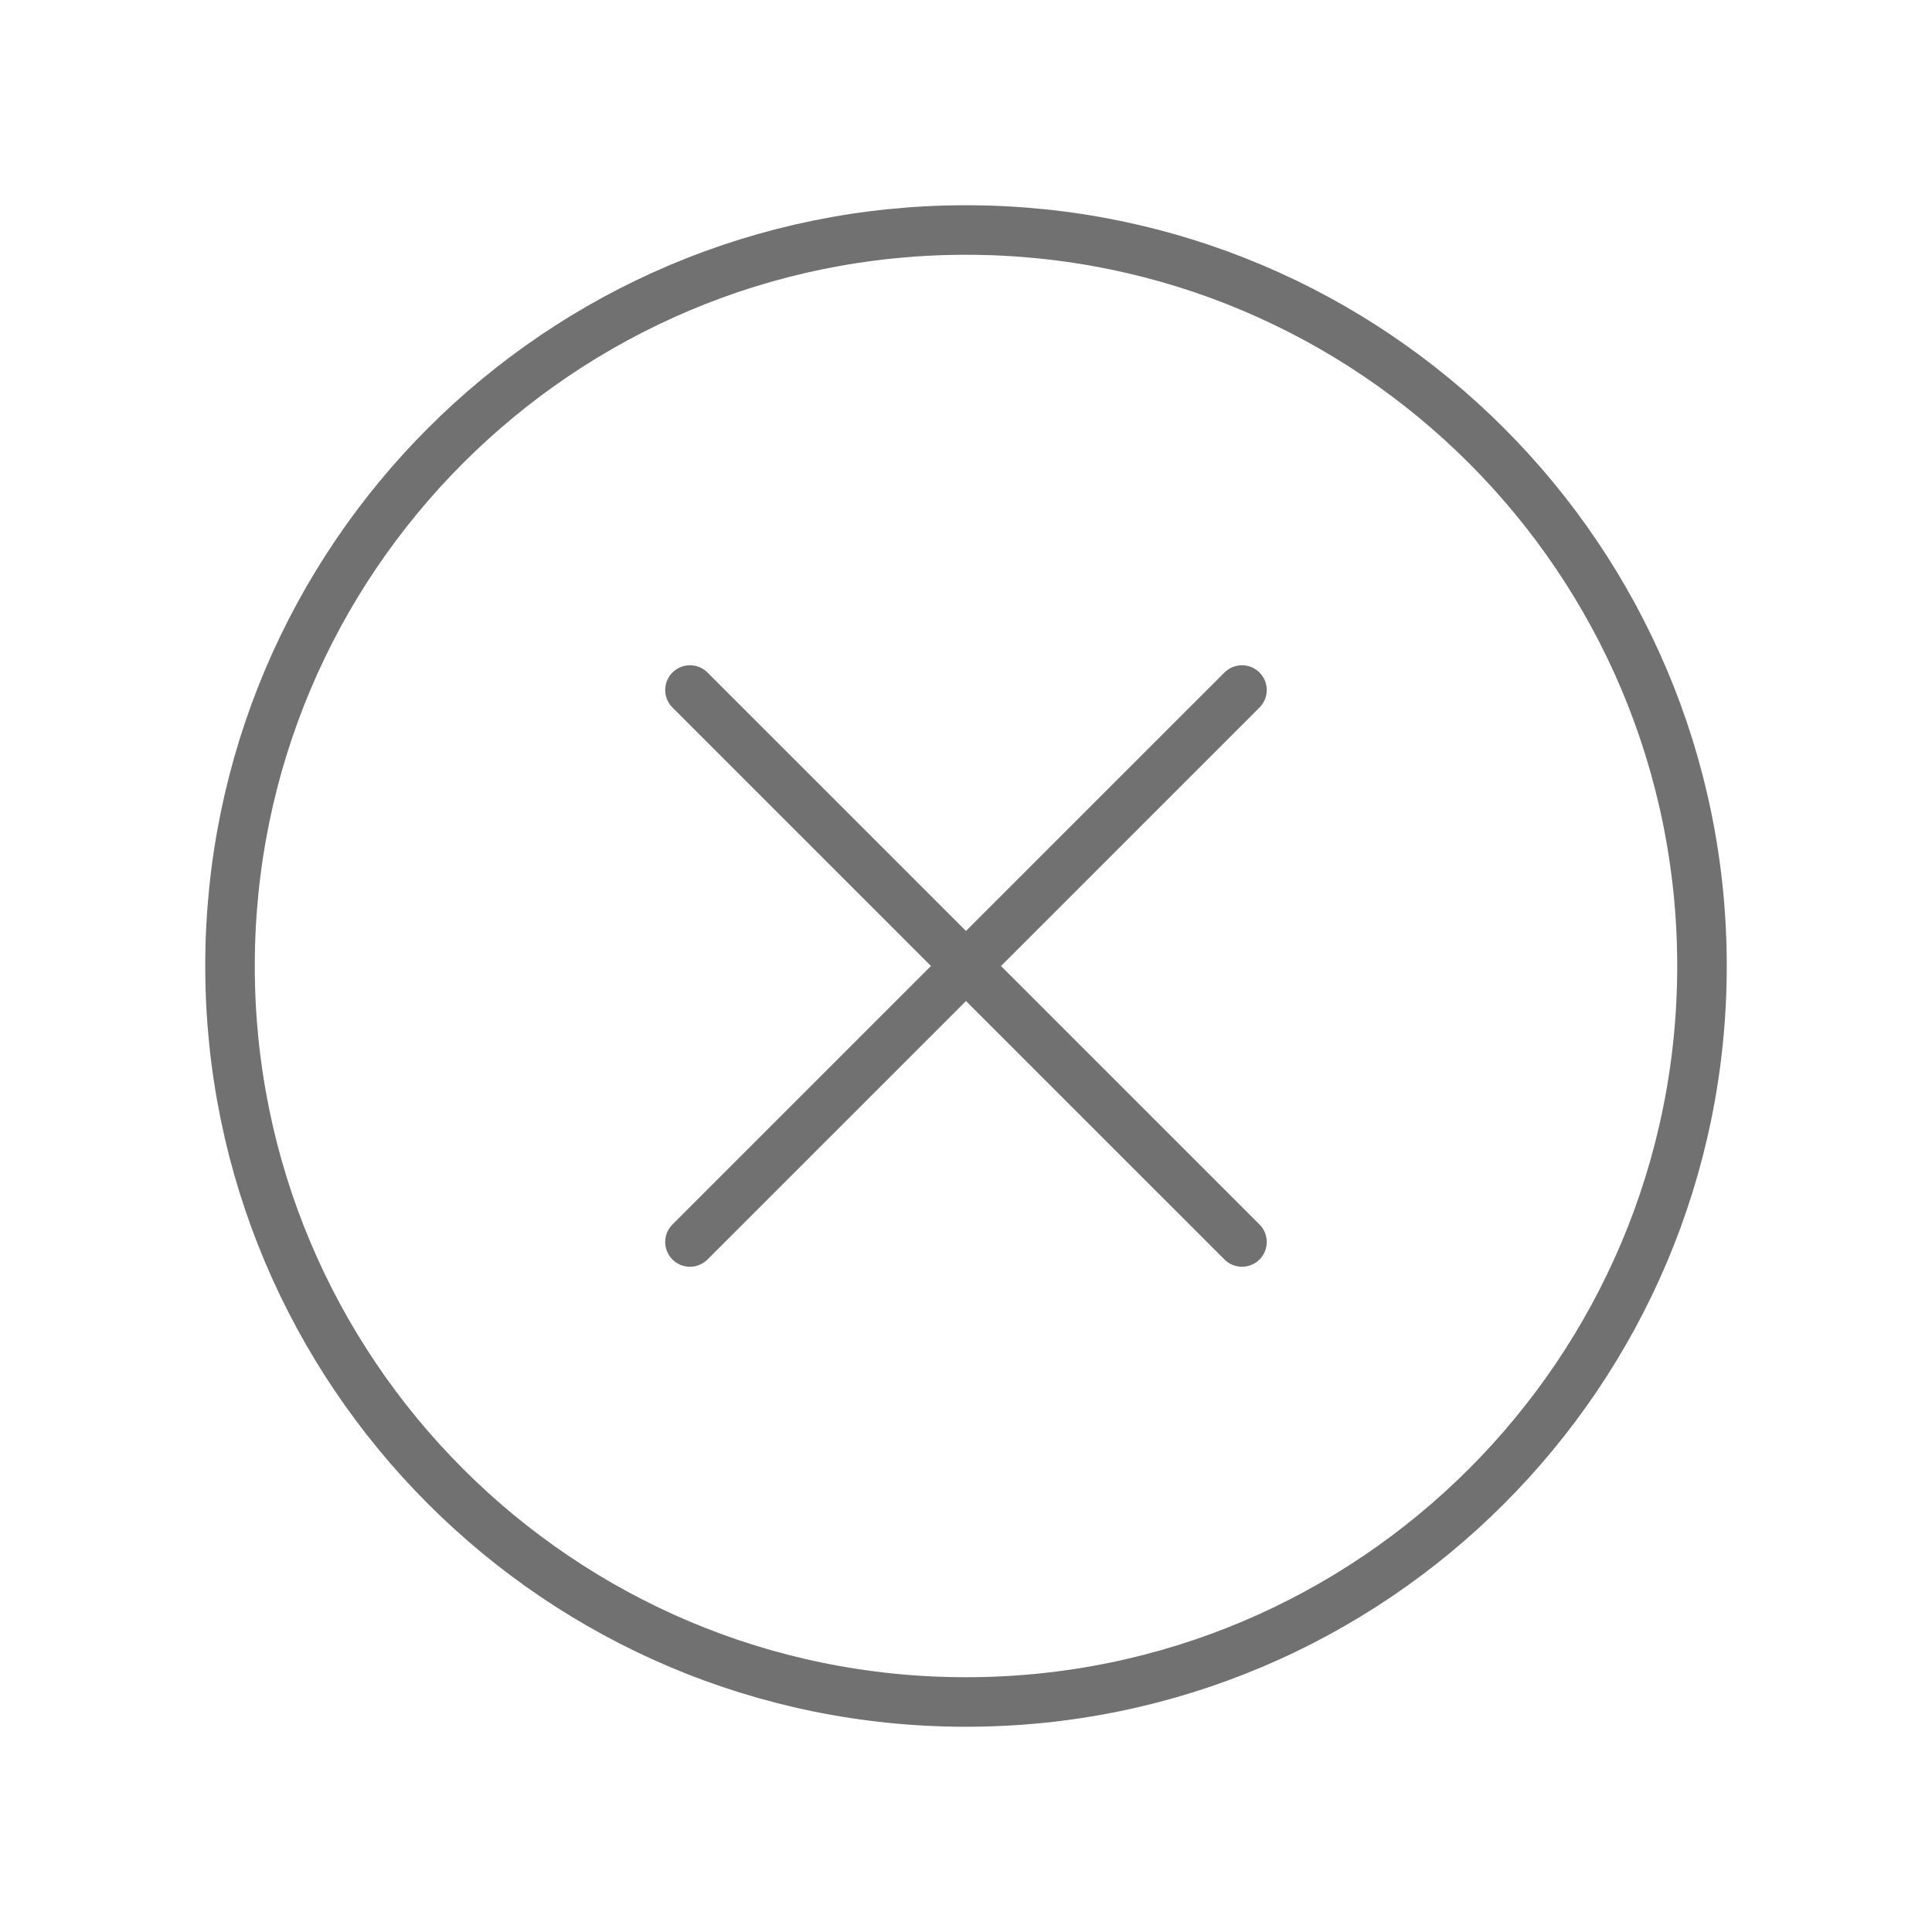
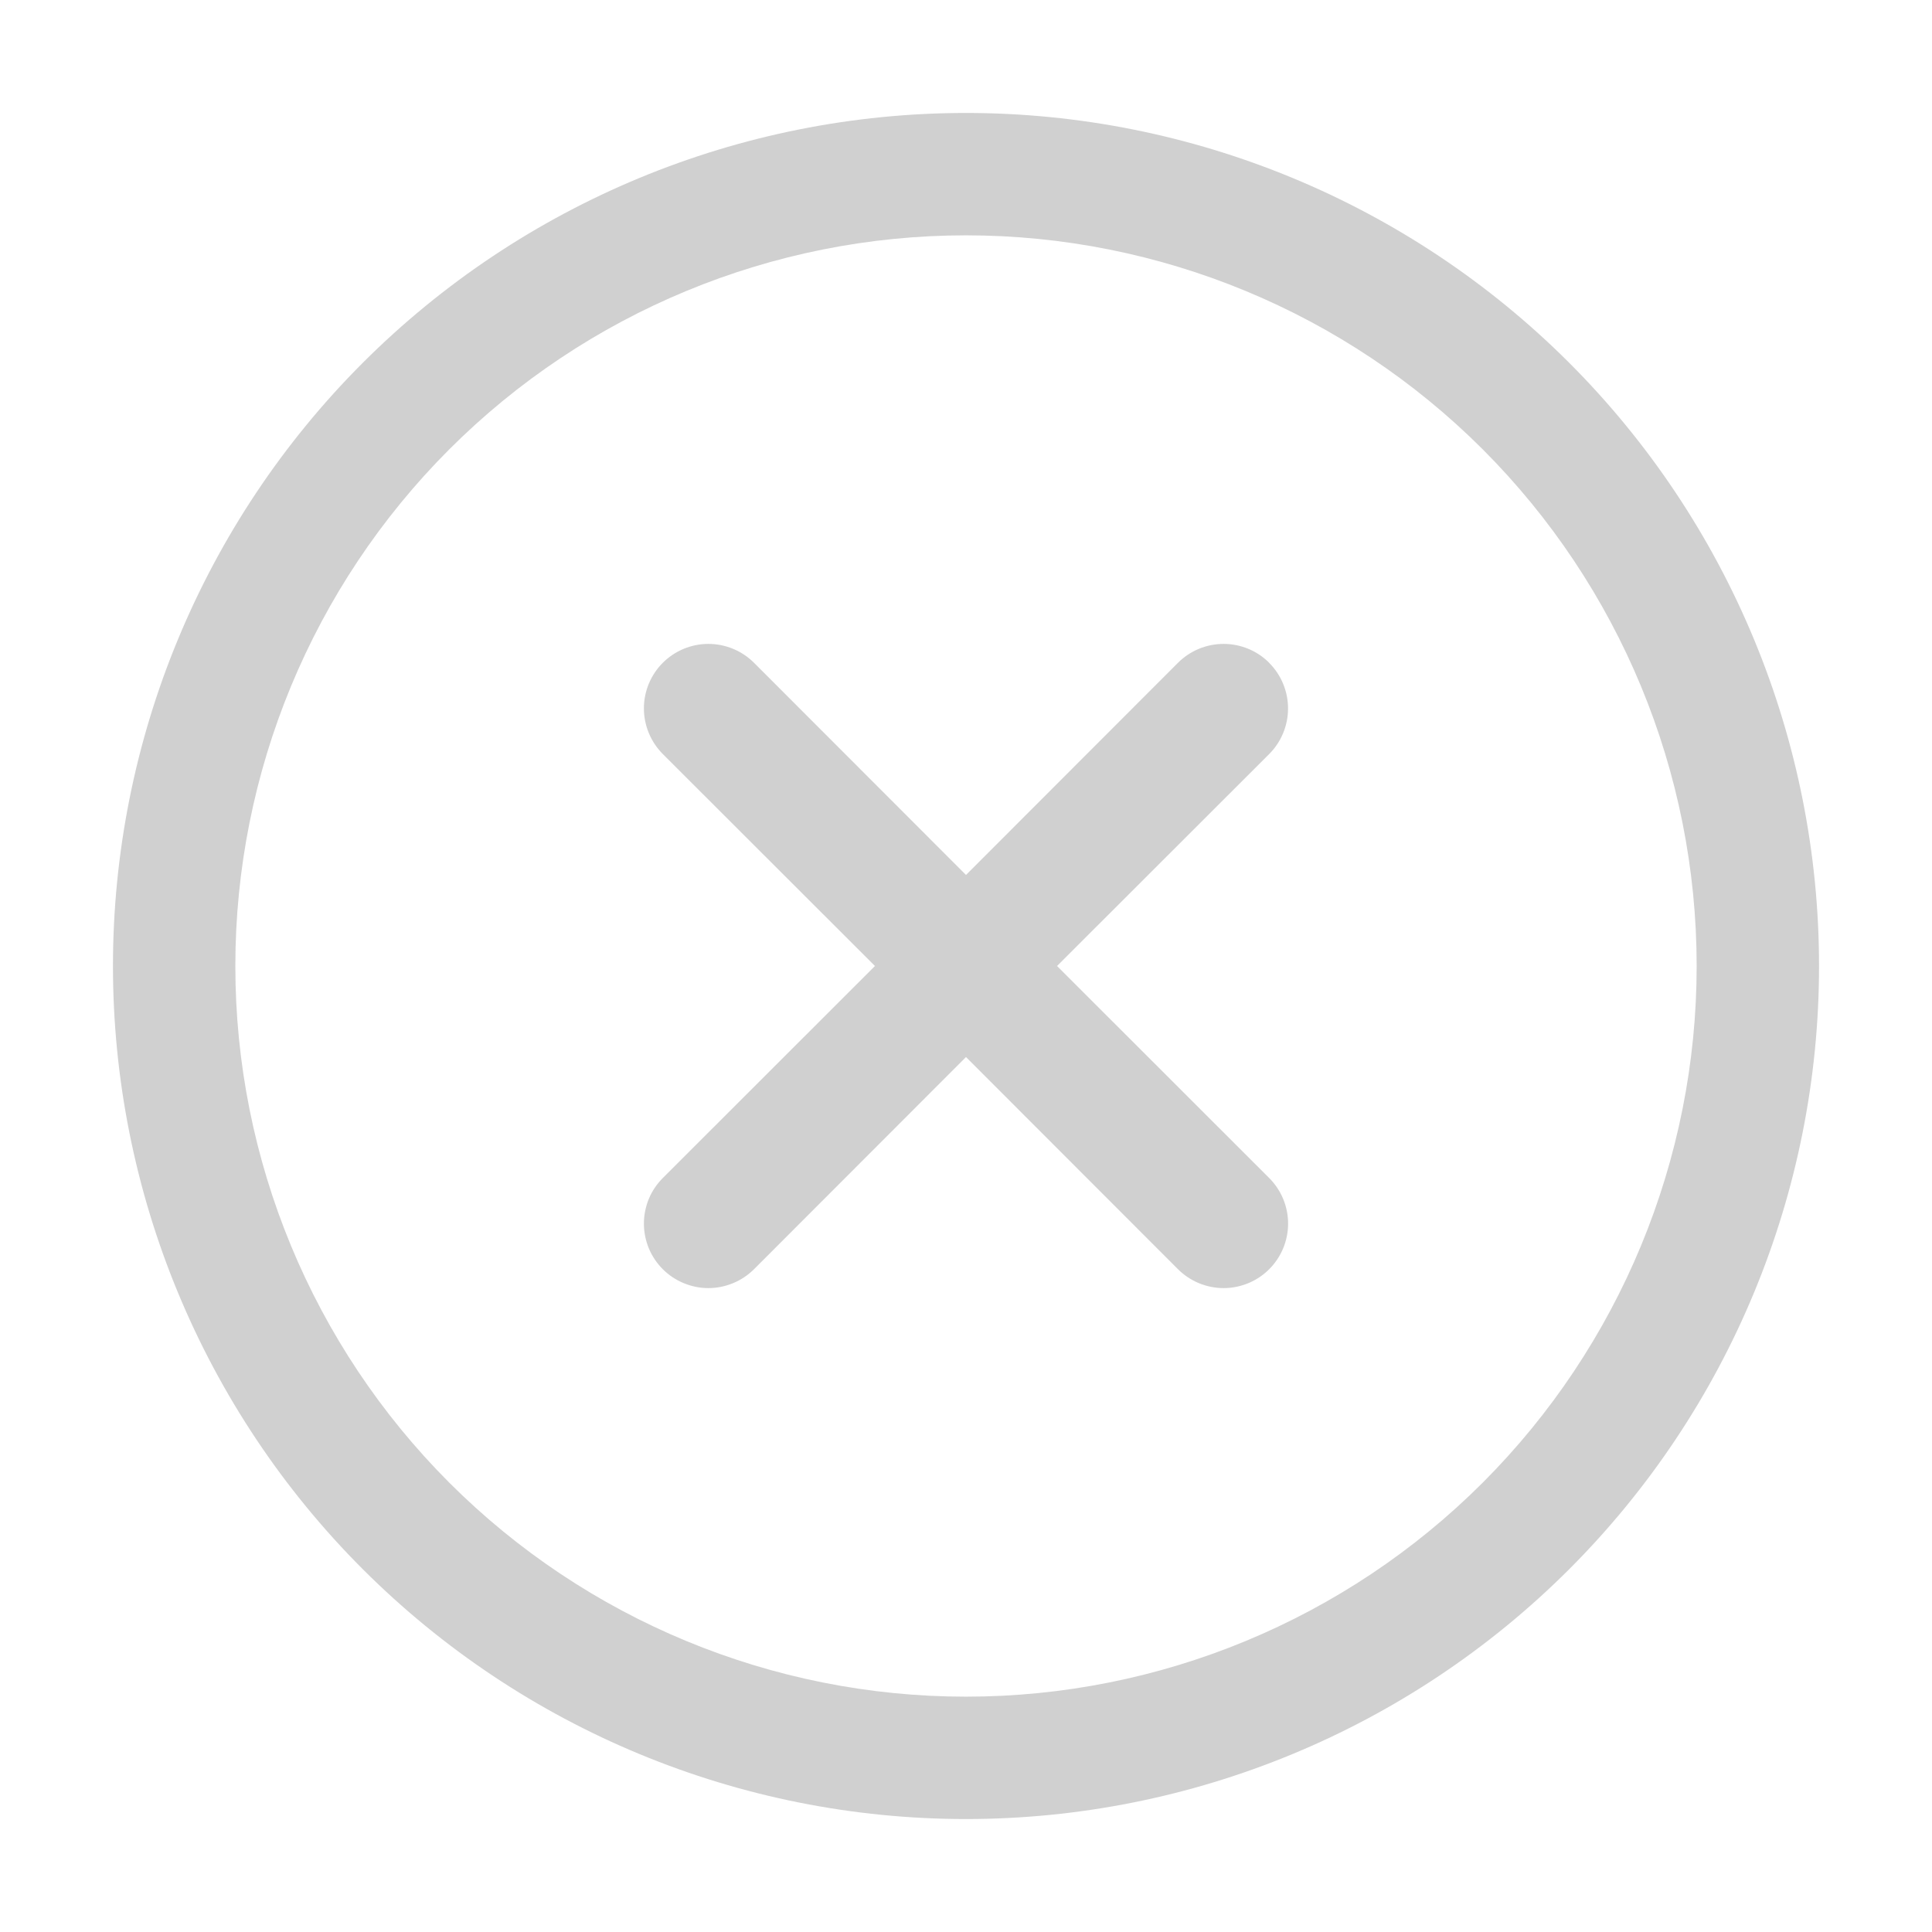
- <svg xmlns="http://www.w3.org/2000/svg" width="39" height="39" viewBox="0 0 39 39" fill="none">
-   <path d="M19.5 34.357C27.705 34.357 34.357 27.705 34.357 19.5C34.357 11.295 27.705 4.643 19.5 4.643C11.295 4.643 4.643 11.295 4.643 19.5C4.643 27.705 11.295 34.357 19.5 34.357Z" stroke="#717171" stroke-linecap="round" stroke-linejoin="round" />
-   <path d="M13.928 13.929L25.071 25.071" stroke="#717171" stroke-linecap="round" stroke-linejoin="round" />
-   <path d="M25.071 13.929L13.928 25.071" stroke="#717171" stroke-linecap="round" stroke-linejoin="round" />
+ <svg xmlns="http://www.w3.org/2000/svg" width="32" height="32" viewBox="0 0 32 32" fill="none">
+   <path fill-rule="evenodd" clip-rule="evenodd" d="M1.871 16C1.871 12.253 3.359 8.659 6.009 6.009C8.659 3.36 12.253 1.871 16 1.871C19.747 1.871 23.341 3.36 25.991 6.009C28.64 8.659 30.129 12.253 30.129 16C30.129 19.747 28.64 23.341 25.991 25.991C23.341 28.64 19.747 30.129 16 30.129C12.253 30.129 8.659 28.64 6.009 25.991C3.359 23.341 1.871 19.747 1.871 16ZM16 3.898C12.79 3.898 9.712 5.173 7.442 7.442C5.173 9.712 3.898 12.79 3.898 16C3.898 19.21 5.173 22.288 7.442 24.558C9.712 26.827 12.79 28.102 16 28.102C19.21 28.102 22.288 26.827 24.558 24.558C26.827 22.288 28.102 19.21 28.102 16C28.102 12.79 26.827 9.712 24.558 7.442C22.288 5.173 19.21 3.898 16 3.898ZM21.022 10.98C21.222 11.18 21.334 11.452 21.334 11.734C21.334 12.017 21.222 12.289 21.022 12.489L17.508 16L21.022 19.512C21.222 19.712 21.335 19.983 21.335 20.267C21.335 20.55 21.222 20.822 21.022 21.022C20.822 21.222 20.55 21.335 20.267 21.335C19.983 21.335 19.712 21.222 19.511 21.022L16 17.508L12.489 21.022C12.389 21.121 12.271 21.2 12.142 21.253C12.012 21.307 11.873 21.335 11.733 21.335C11.593 21.335 11.454 21.307 11.325 21.253C11.195 21.2 11.077 21.121 10.978 21.022C10.879 20.923 10.8 20.805 10.746 20.675C10.693 20.546 10.665 20.407 10.665 20.267C10.665 20.127 10.693 19.988 10.746 19.858C10.8 19.728 10.879 19.611 10.978 19.512L14.492 16L10.978 12.489C10.778 12.288 10.665 12.017 10.665 11.733C10.665 11.45 10.778 11.178 10.978 10.978C11.178 10.778 11.45 10.665 11.733 10.665C12.017 10.665 12.288 10.778 12.489 10.978L16 14.492L19.511 10.978C19.61 10.879 19.728 10.8 19.858 10.746C19.987 10.693 20.126 10.665 20.267 10.665C20.407 10.665 20.546 10.693 20.675 10.746C20.805 10.8 20.923 10.879 21.022 10.978V10.98Z" fill="#D0D0D0" />
</svg>
